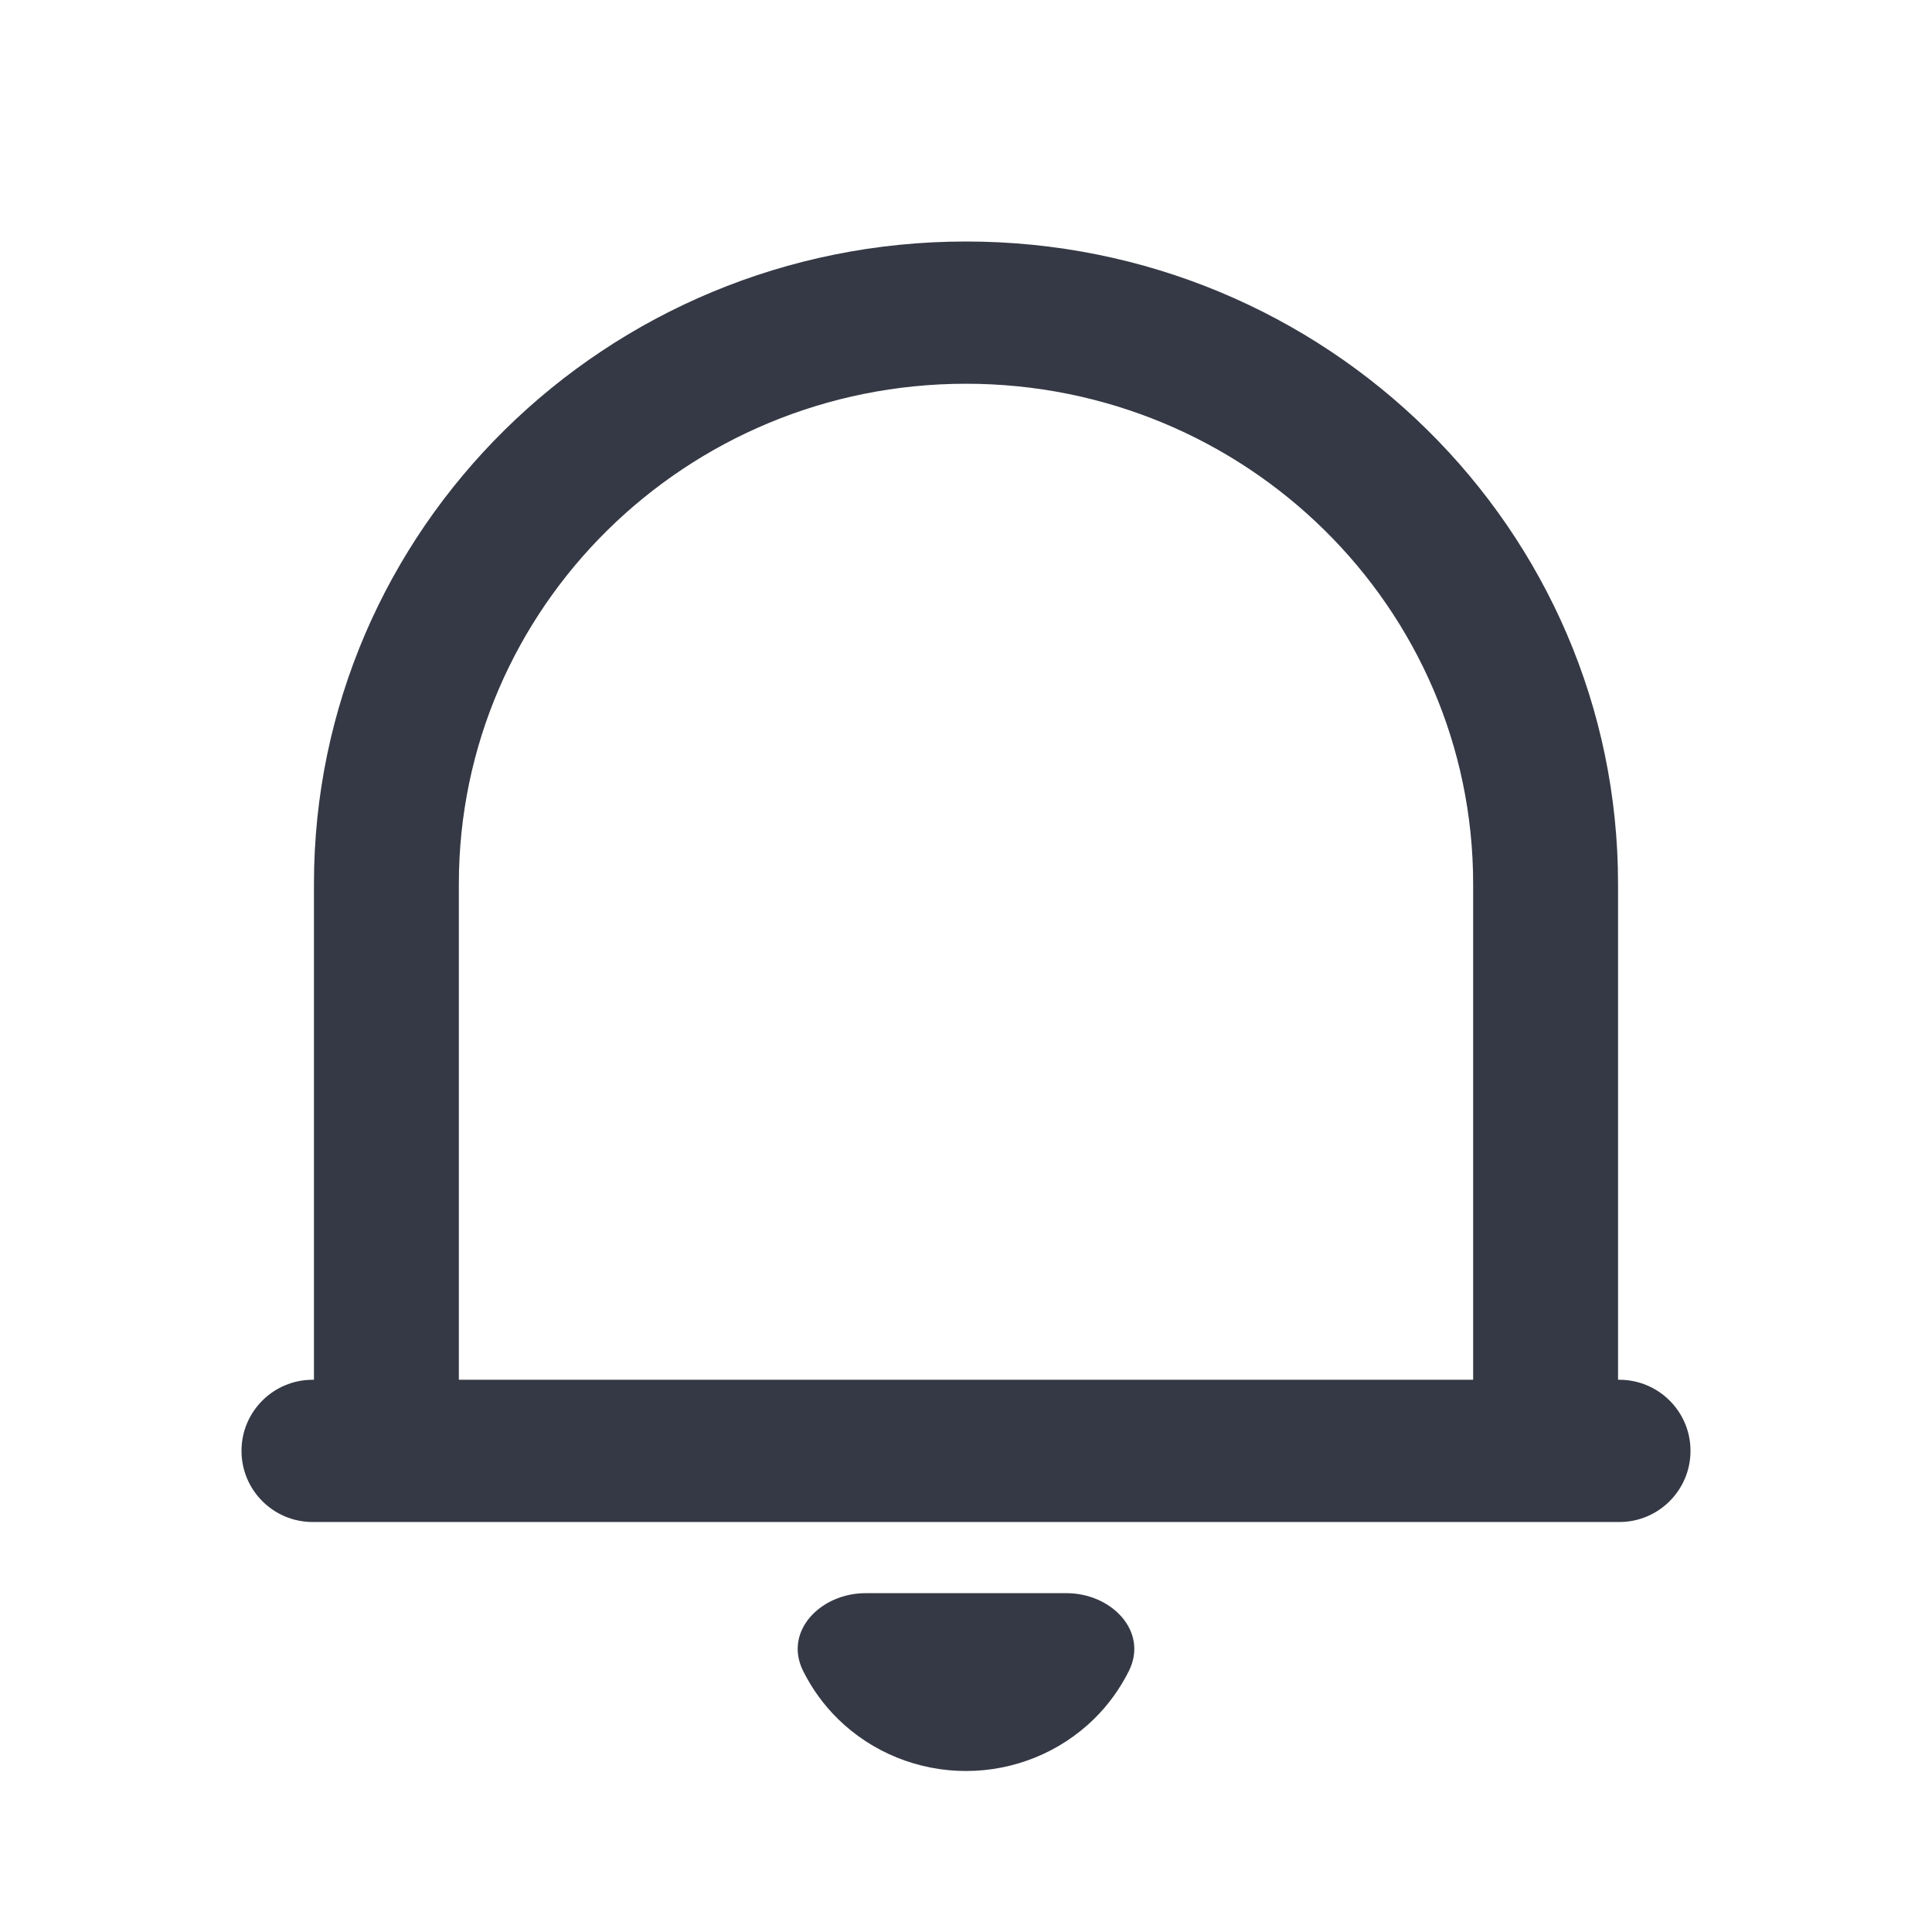
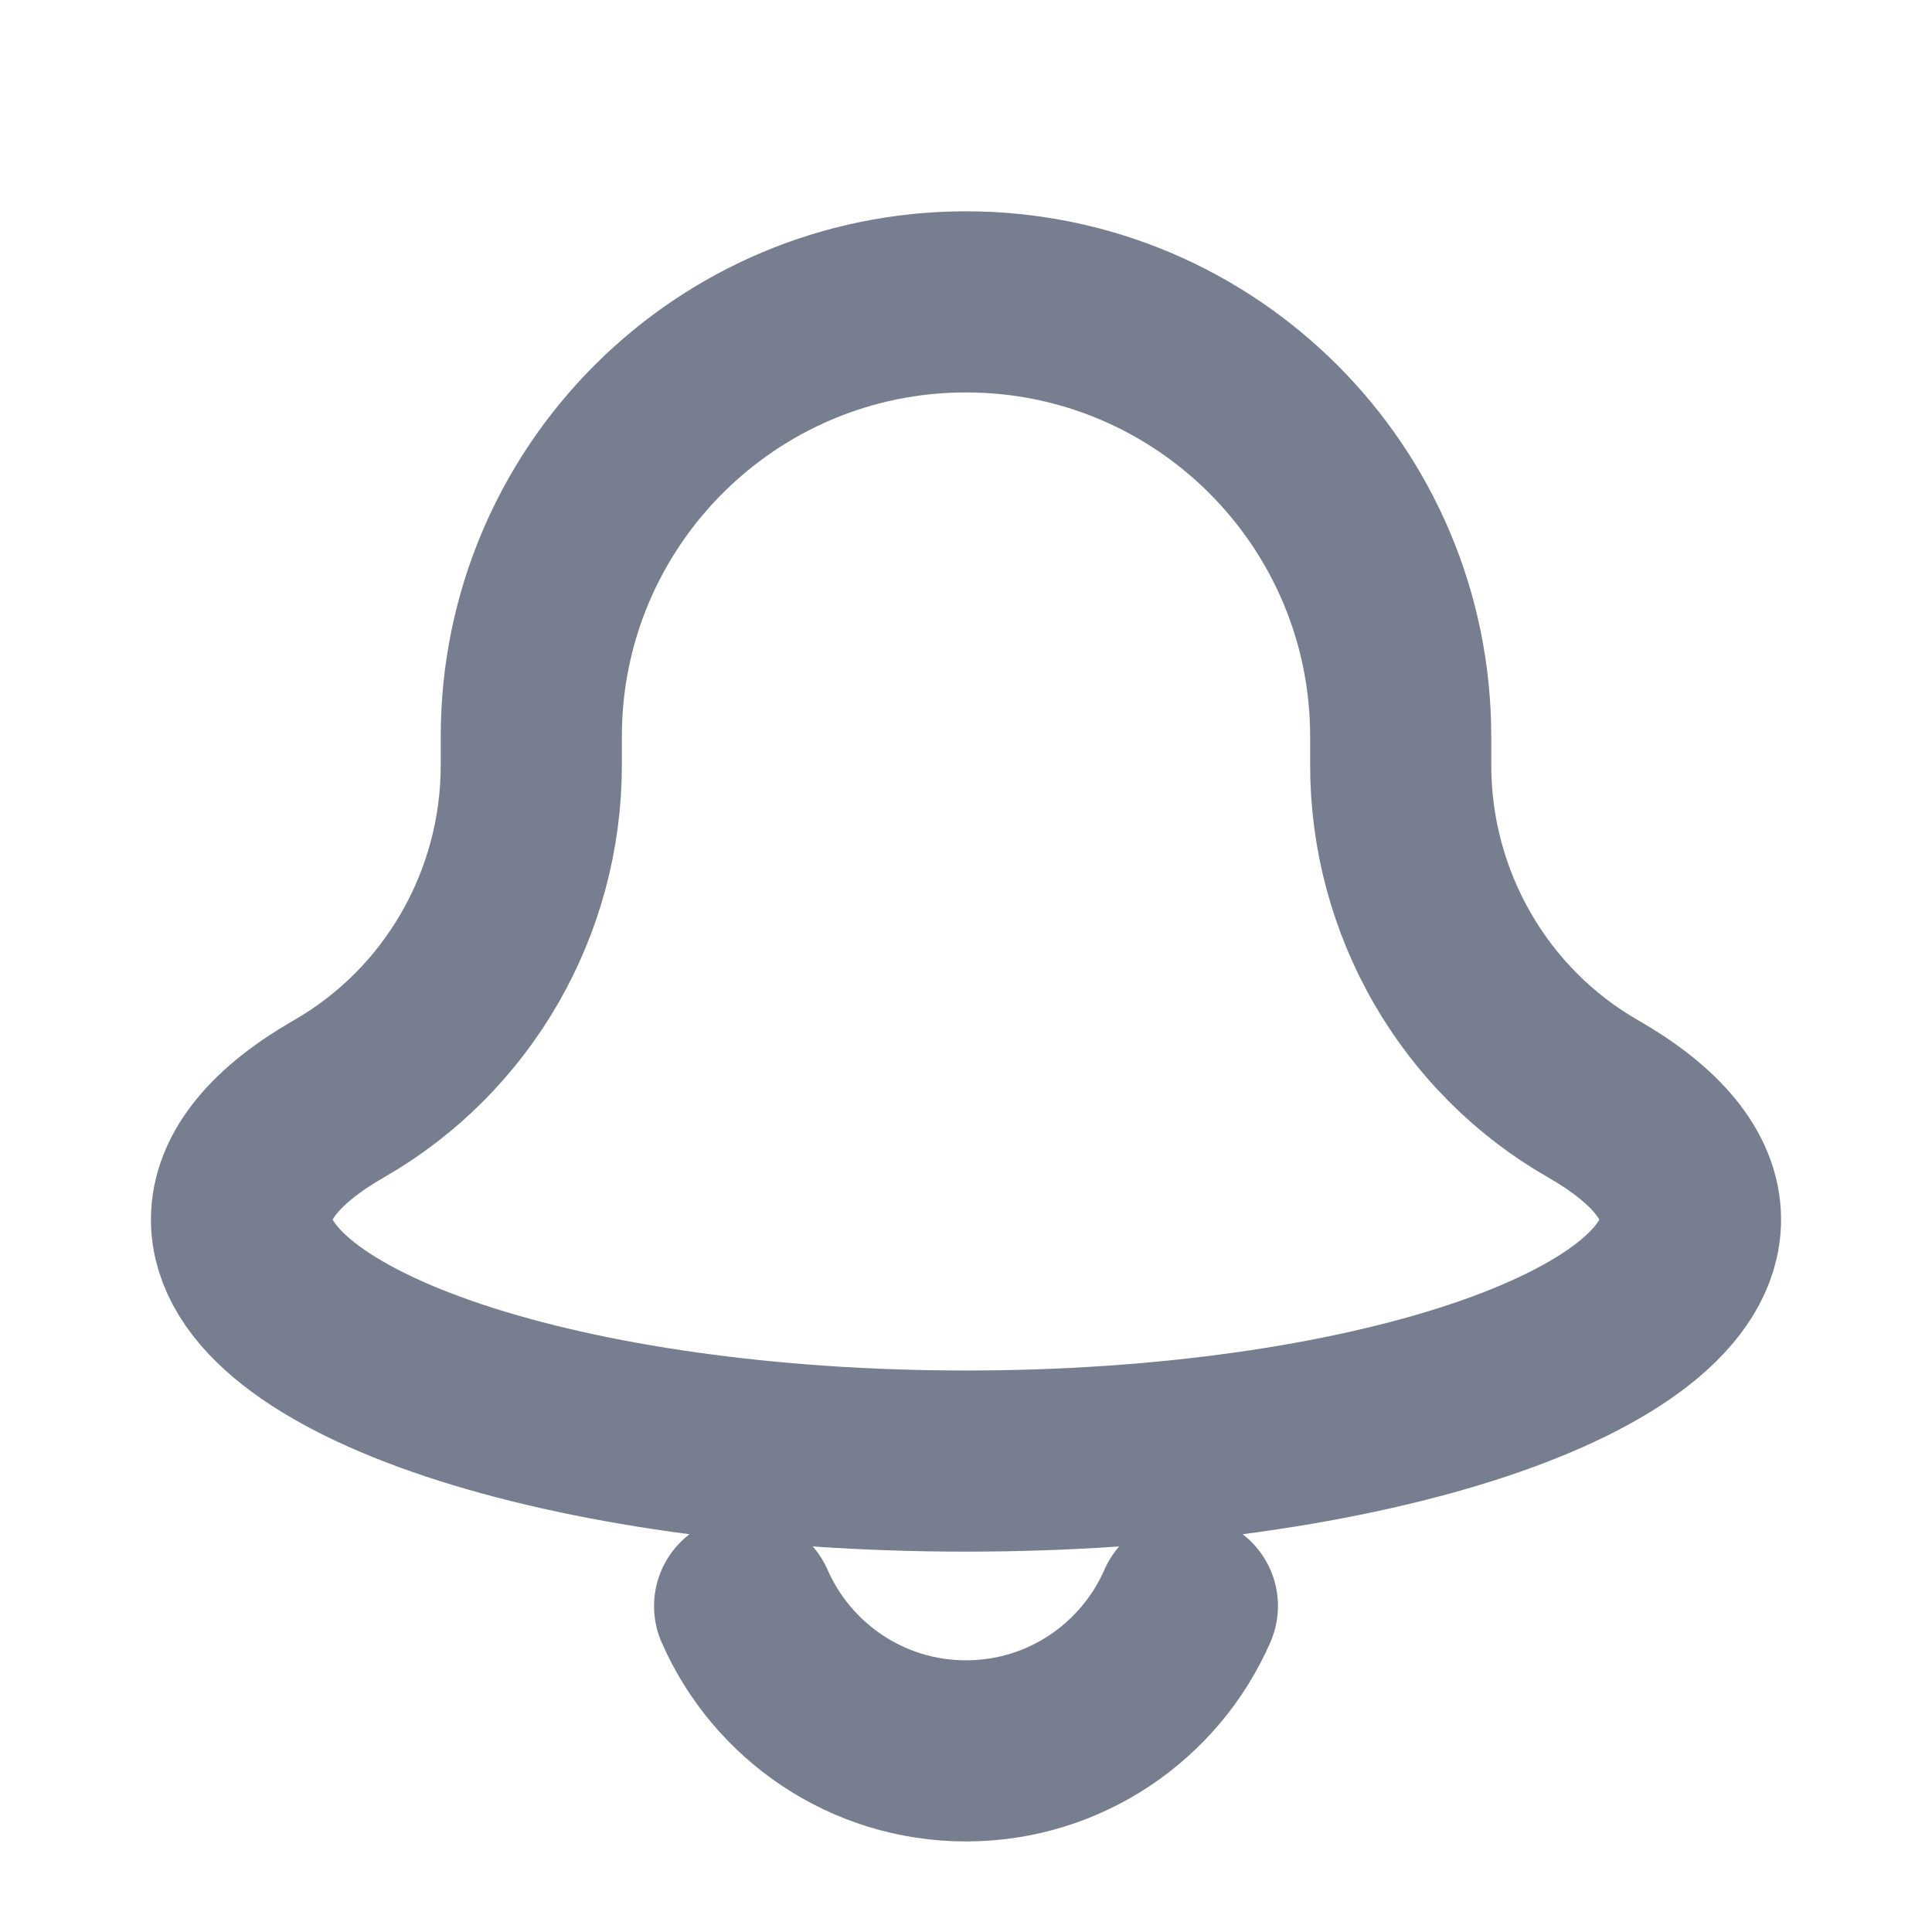
- <svg xmlns="http://www.w3.org/2000/svg" width="24" height="24" viewBox="0 0 24 24" fill="none">
-   <path d="M21 18.023C21 18.511 20.604 18.907 20.116 18.907H3.884C3.396 18.907 3 18.511 3 18.023C3 17.535 3.396 17.14 3.884 17.14H3.9V10.981C3.9 6.573 7.527 3 12 3C16.473 3 20.1 6.573 20.1 10.981V17.14H20.116C20.604 17.14 21 17.535 21 18.023ZM5.7 17.14H18.3V10.981C18.3 7.549 15.479 4.767 12 4.767C8.521 4.767 5.7 7.549 5.7 10.981V17.14ZM9.976 20.756C9.731 20.261 10.198 19.791 10.75 19.791H13.25C13.802 19.791 14.269 20.261 14.024 20.756C13.915 20.975 13.77 21.177 13.591 21.353C13.169 21.767 12.597 22 12 22C11.403 22 10.831 21.767 10.409 21.353C10.23 21.177 10.085 20.975 9.976 20.756Z" fill="#353945" />
+ <svg xmlns="http://www.w3.org/2000/svg" width="32" height="32" viewBox="0 0 32 32" fill="none">
+   <path d="M23.2 12.674V12.2C23.2 8.224 19.976 5 16 5C12.024 5 8.8 8.224 8.8 12.2V12.674C8.8 14.95 7.589 17.067 5.613 18.2C4.587 18.789 4 19.47 4 20.2C4 22.41 9.373 24.2 16 24.2C22.627 24.2 28 22.41 28 20.2C28 19.47 27.413 18.789 26.387 18.2C24.411 17.069 23.2 14.95 23.2 12.674Z" stroke="#777E90" stroke-width="3" stroke-miterlimit="10" stroke-linecap="round" stroke-linejoin="round" />
+   <path d="M19.667 26.6C19.05 28.013 17.64 29 16 29C14.36 29 12.952 28.013 12.333 26.602" stroke="#777E90" stroke-width="3" stroke-miterlimit="10" stroke-linecap="round" stroke-linejoin="round" />
</svg>
